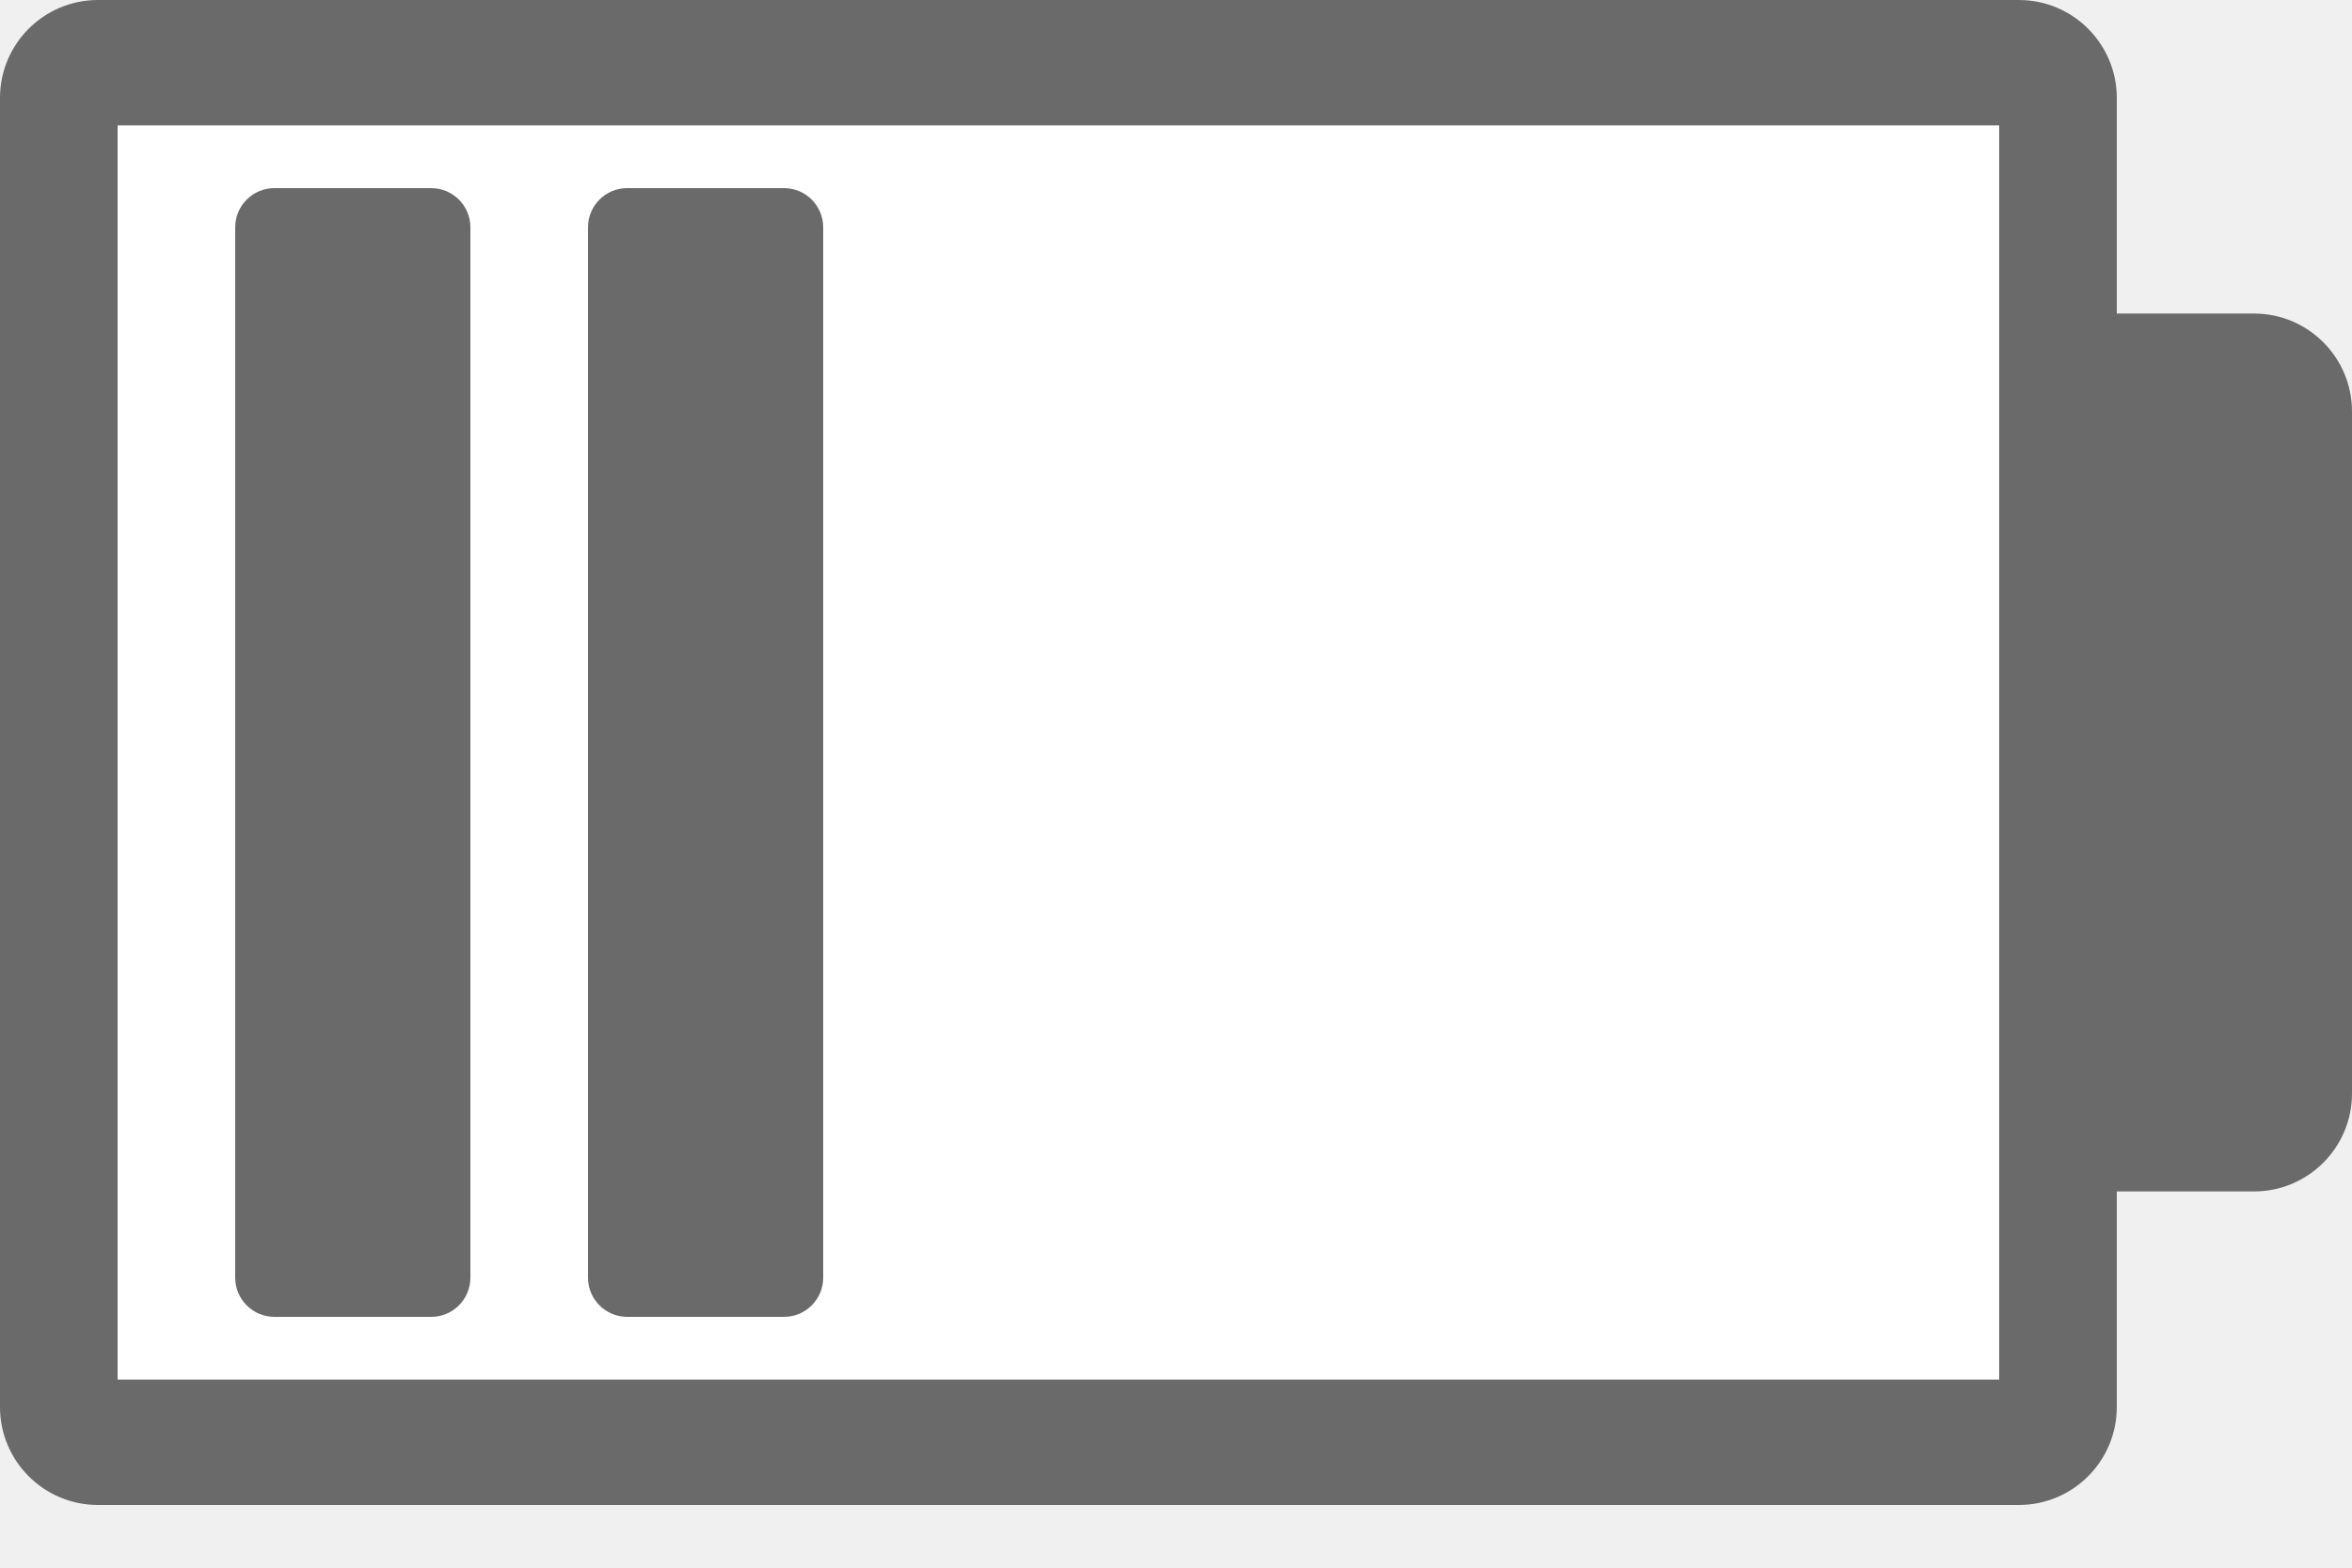
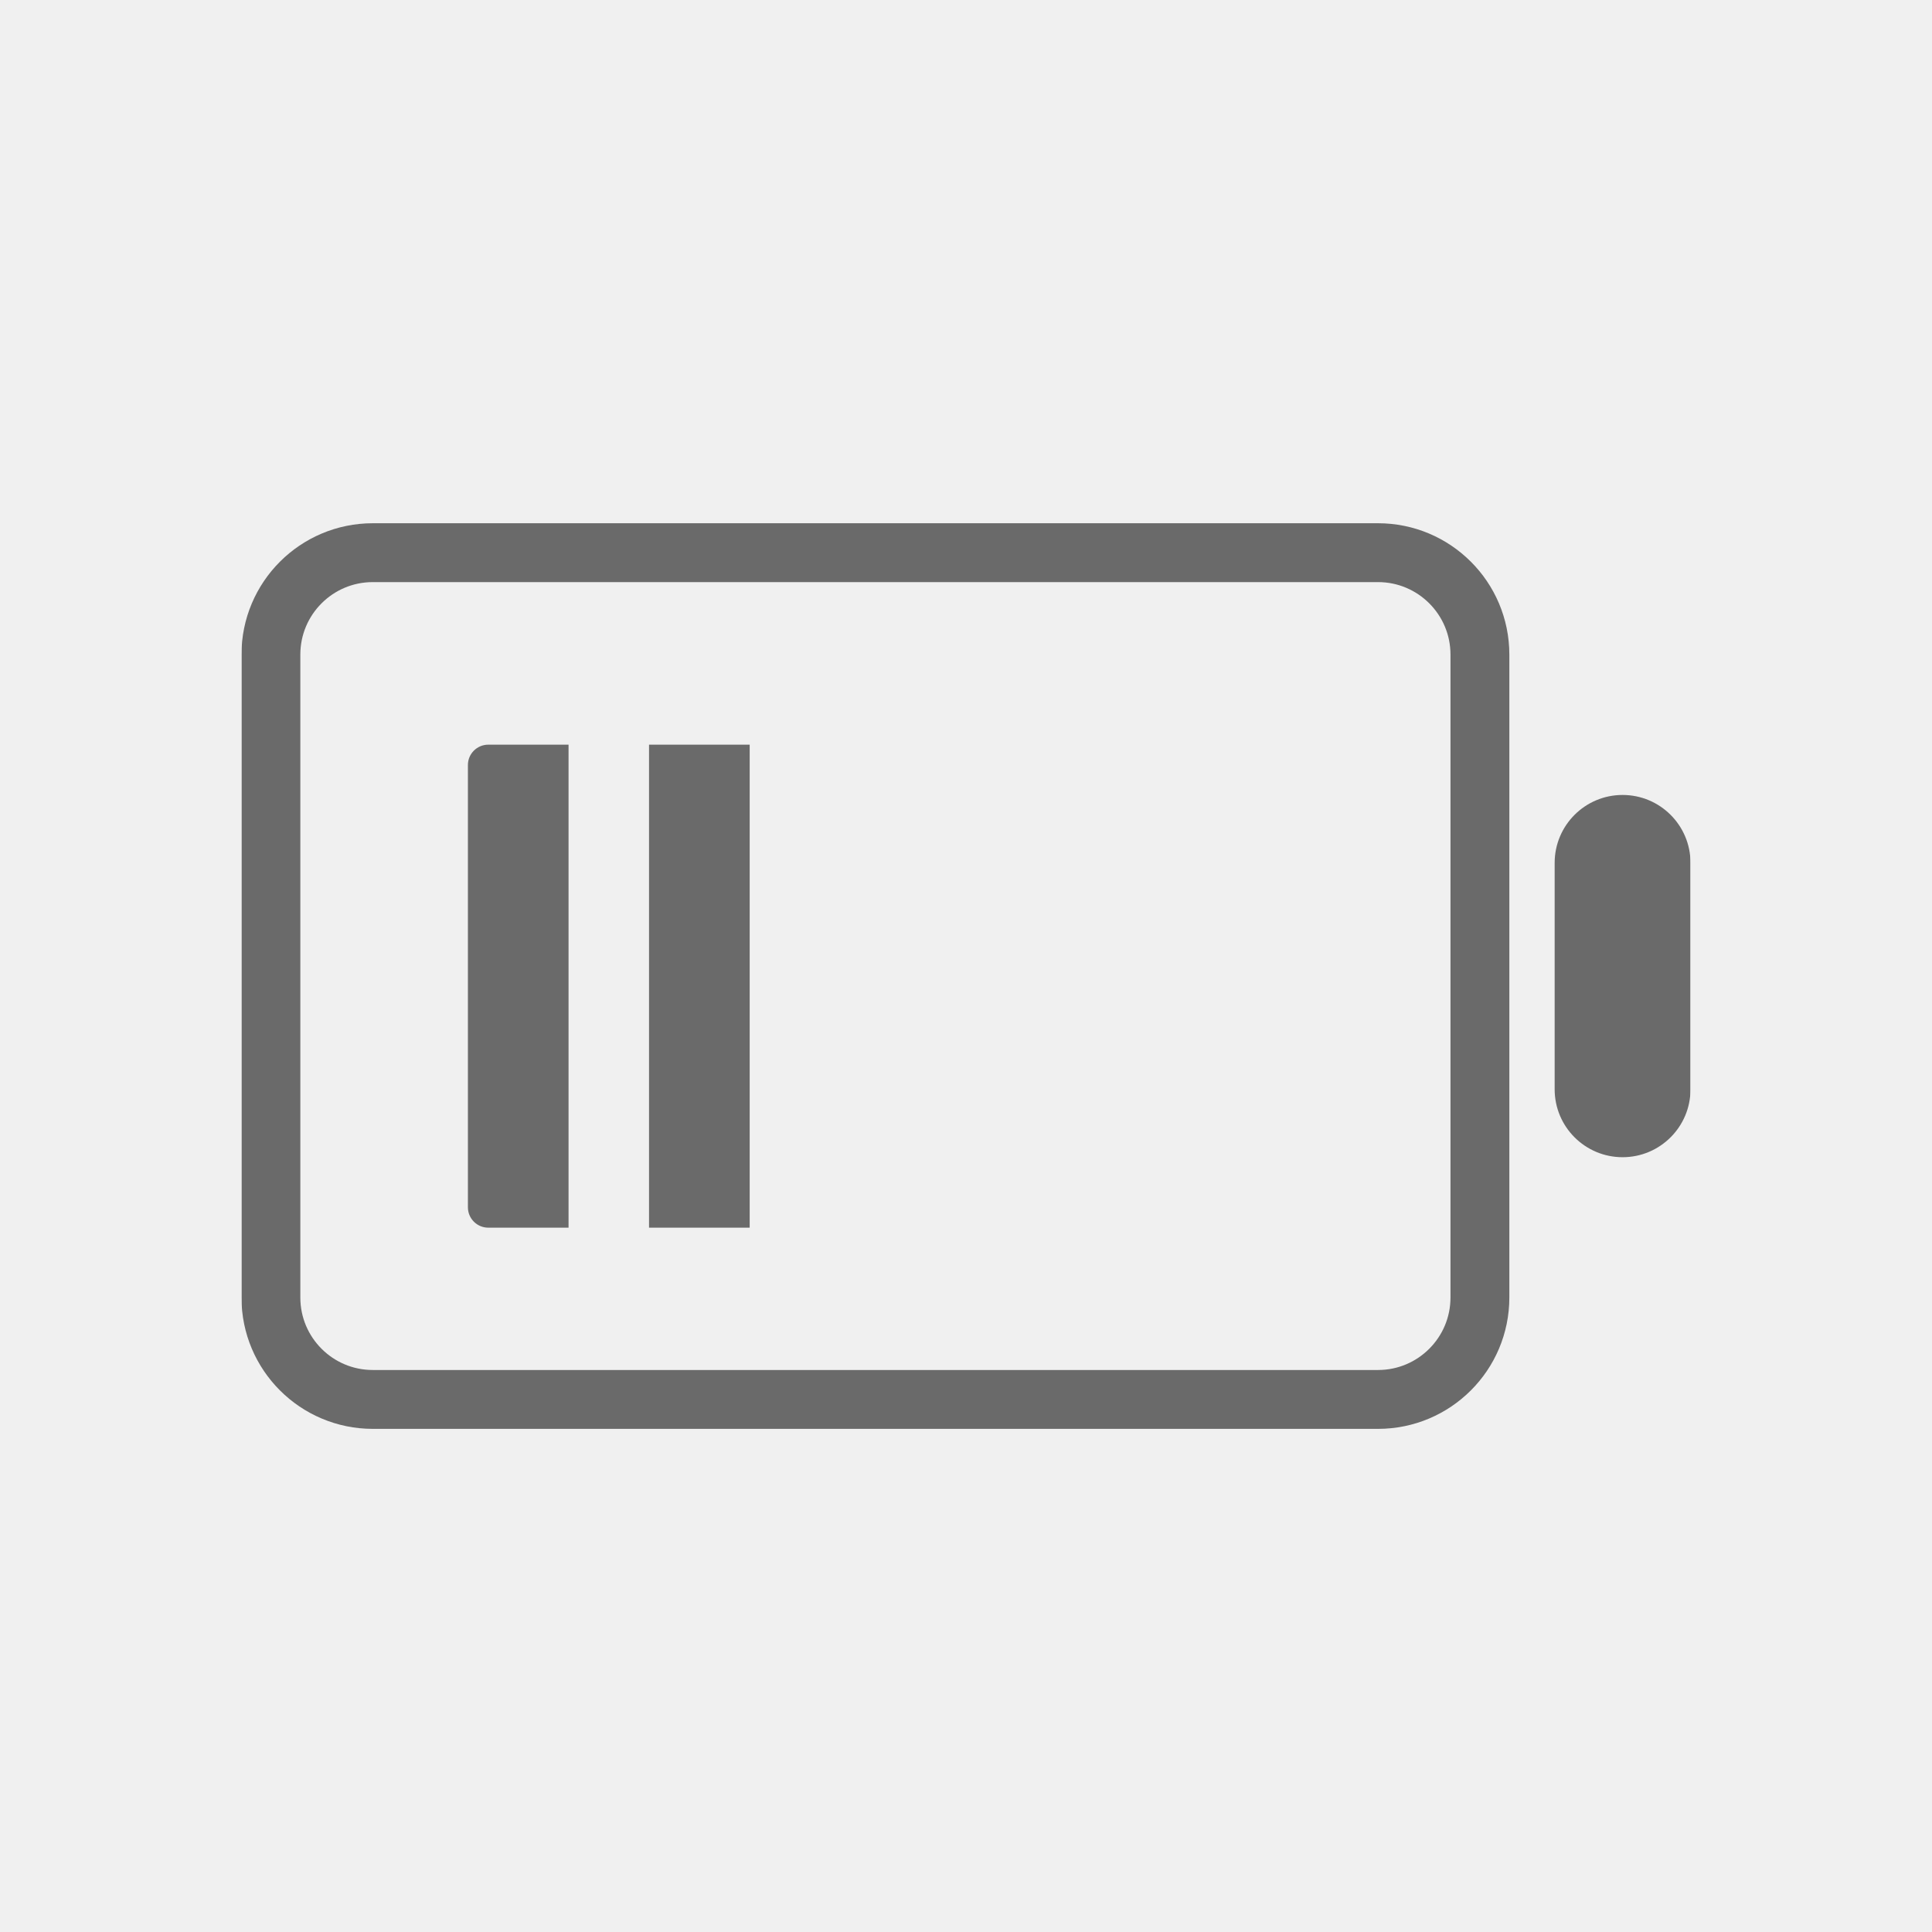
- <svg xmlns="http://www.w3.org/2000/svg" width="24" height="16" viewBox="0 0 24 16">
-   <g fill="none">
-     <rect width="21.6" height="15.36" fill="#6A6A6A" rx="1" />
-     <path fill="#FFF" d="M1.2 1.28H20.4V14.08H1.2z" />
-     <rect width="2.4" height="11.52" x="2.4" y="1.92" fill="#6A6A6A" rx=".4" />
-     <rect width="2.4" height="11.52" x="6" y="1.92" fill="#6A6A6A" rx=".4" />
-     <path fill="#6A6A6A" d="M21.6 3.2H23c.552 0 1 .448 1 1v6.96c0 .552-.448 1-1 1h-1.4V3.2z" />
+ <svg xmlns="http://www.w3.org/2000/svg" xmlns:xlink="http://www.w3.org/1999/xlink" width="32" height="32" viewBox="0 0 32 32">
+   <defs>
+     <rect id="sm77xqmtba" width="24" height="24" x="0" y="0" rx="3" />
+   </defs>
+   <g fill="none" fill-rule="evenodd" transform="translate(4 4)">
+     <mask id="5goin42e6b" fill="#fff">
+       <use xlink:href="#sm77xqmtba" />
+     </mask>
+     <g mask="url(#5goin42e6b)">
+       <g transform="translate(0 4.667)">
+         <rect width="20.025" height="14.025" x=".487" y=".487" stroke="#6A6A6A" stroke-width=".975" rx="1.688" />
+         <path fill="#6A6A6A" fill-rule="nonzero" d="M4.088 3.667h1.329v8h-1.33c-.186 0-.337-.151-.337-.338V4.004c0-.186.151-.337.338-.337zM6.75 3.667H8.417V11.667H6.75z" />
+         <rect width="2.25" height="6" x="21.75" y="4.5" fill="#6A6A6A" rx="1.125" />
+       </g>
+     </g>
  </g>
</svg>
